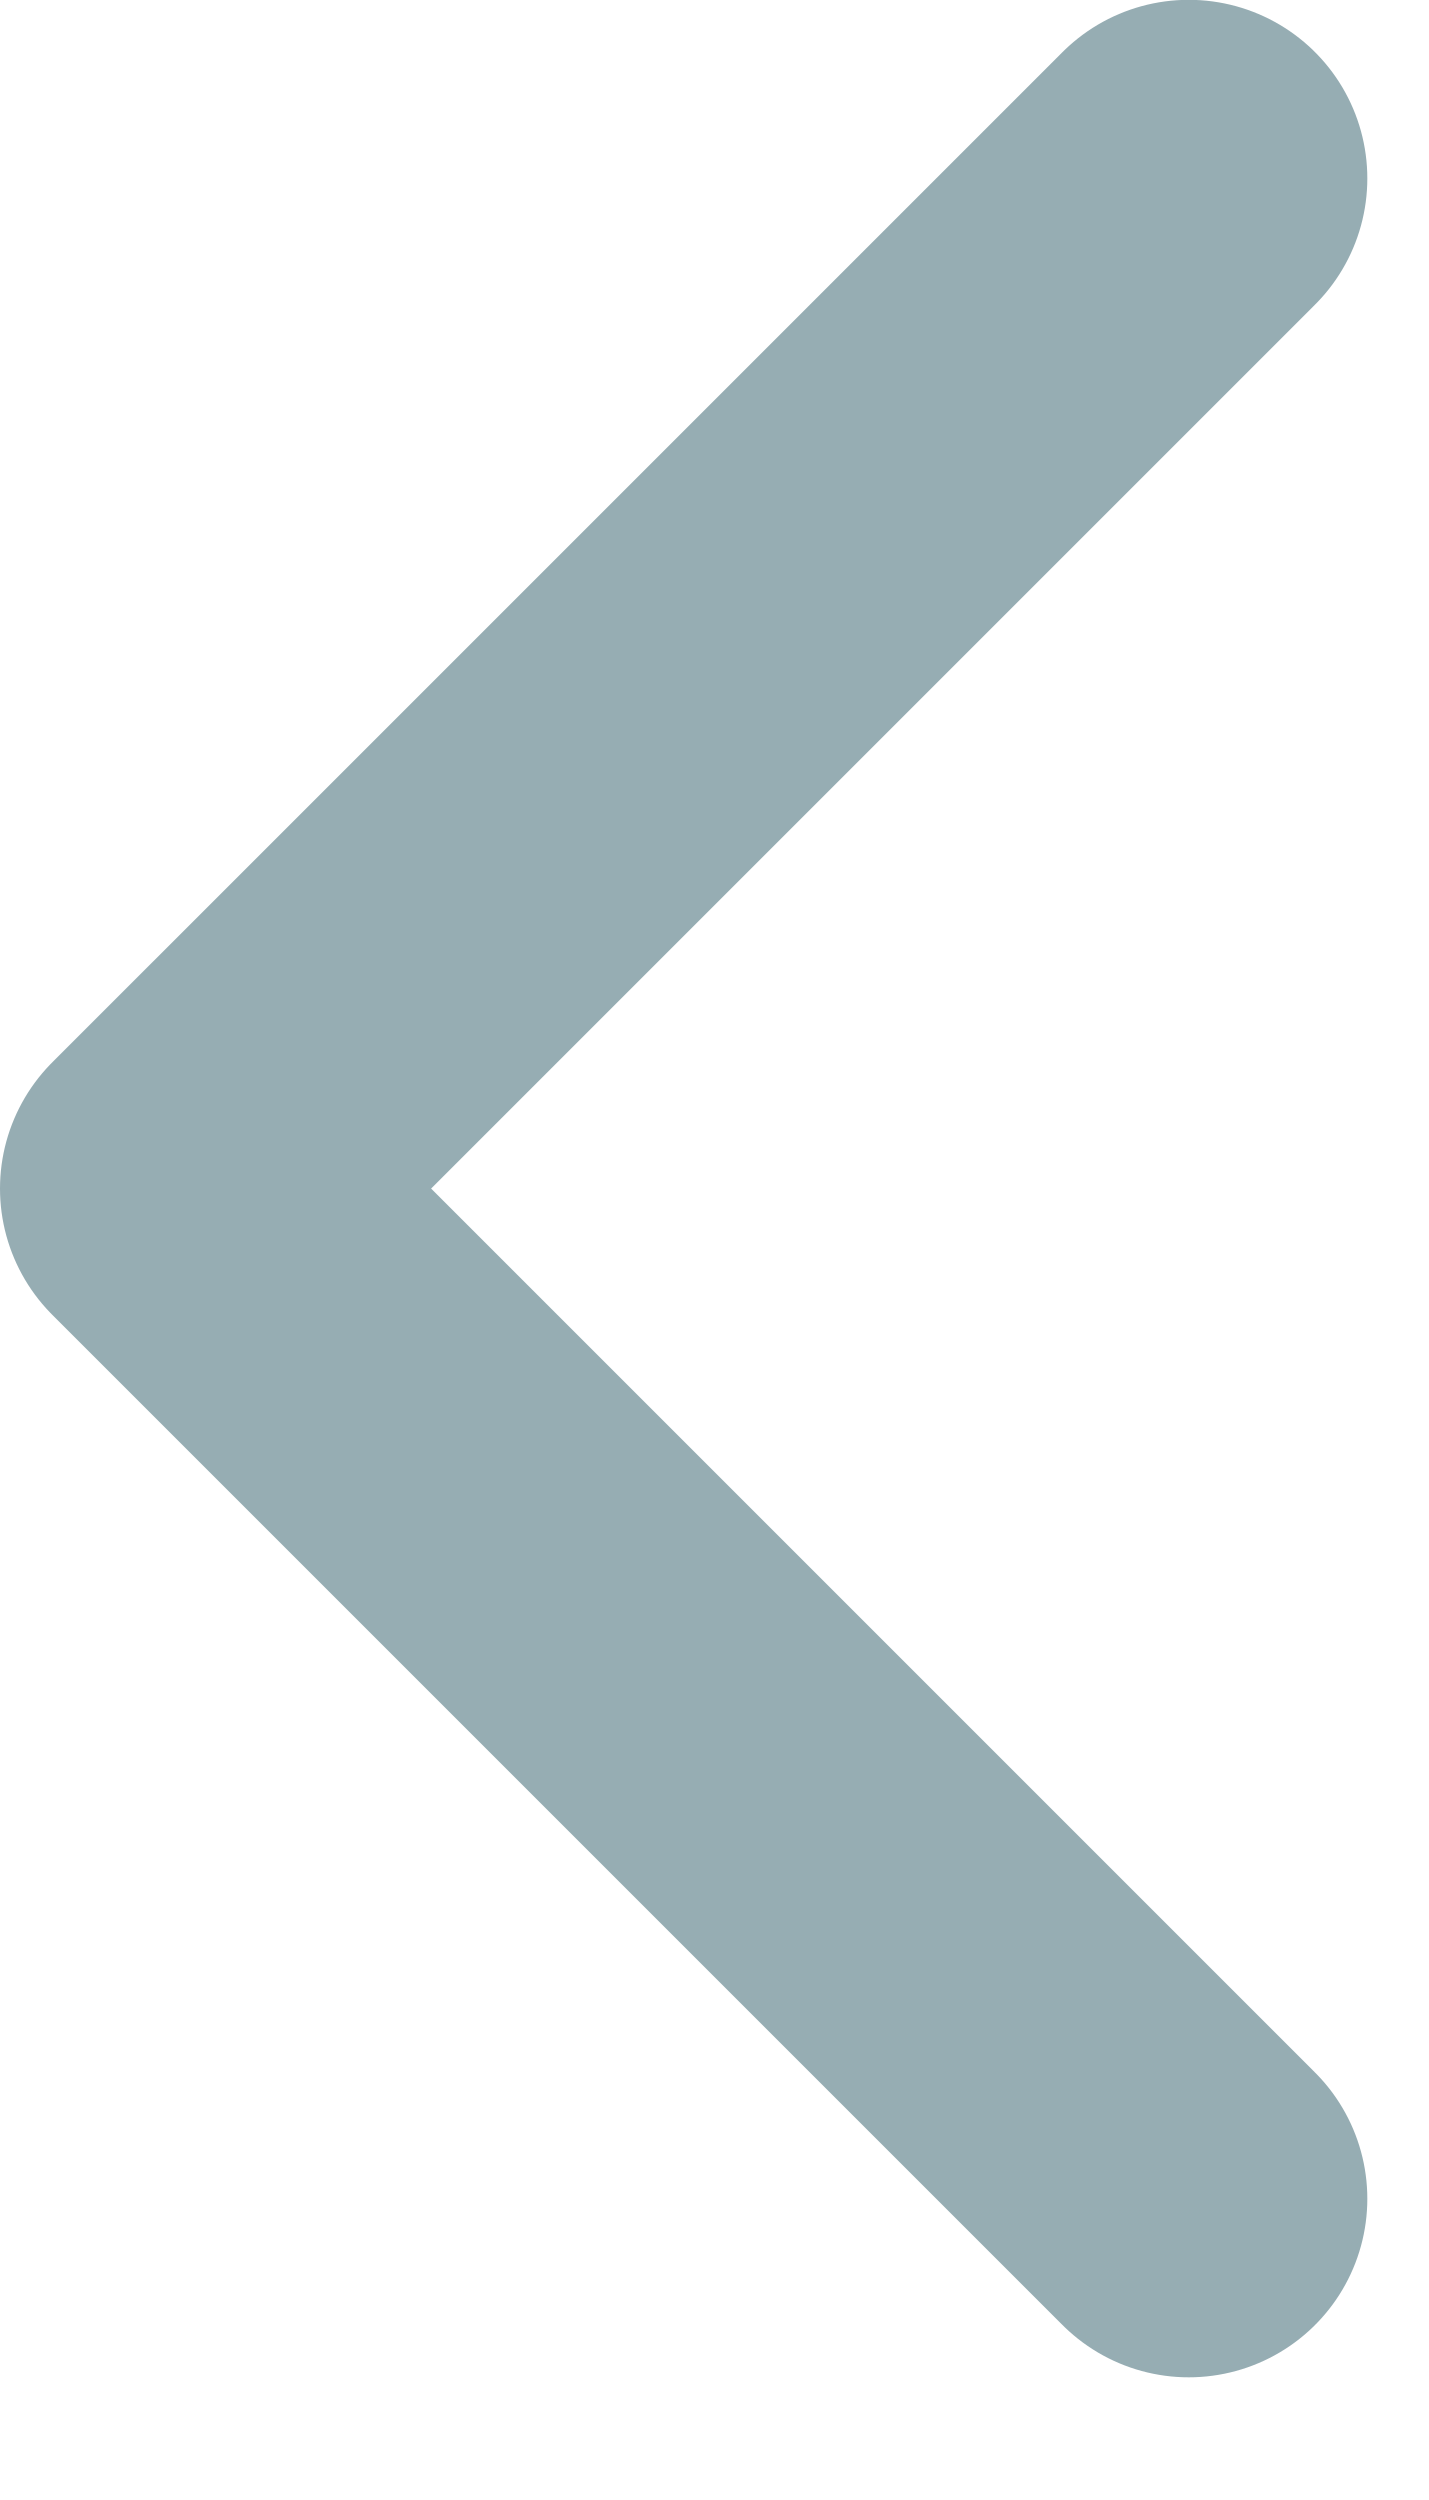
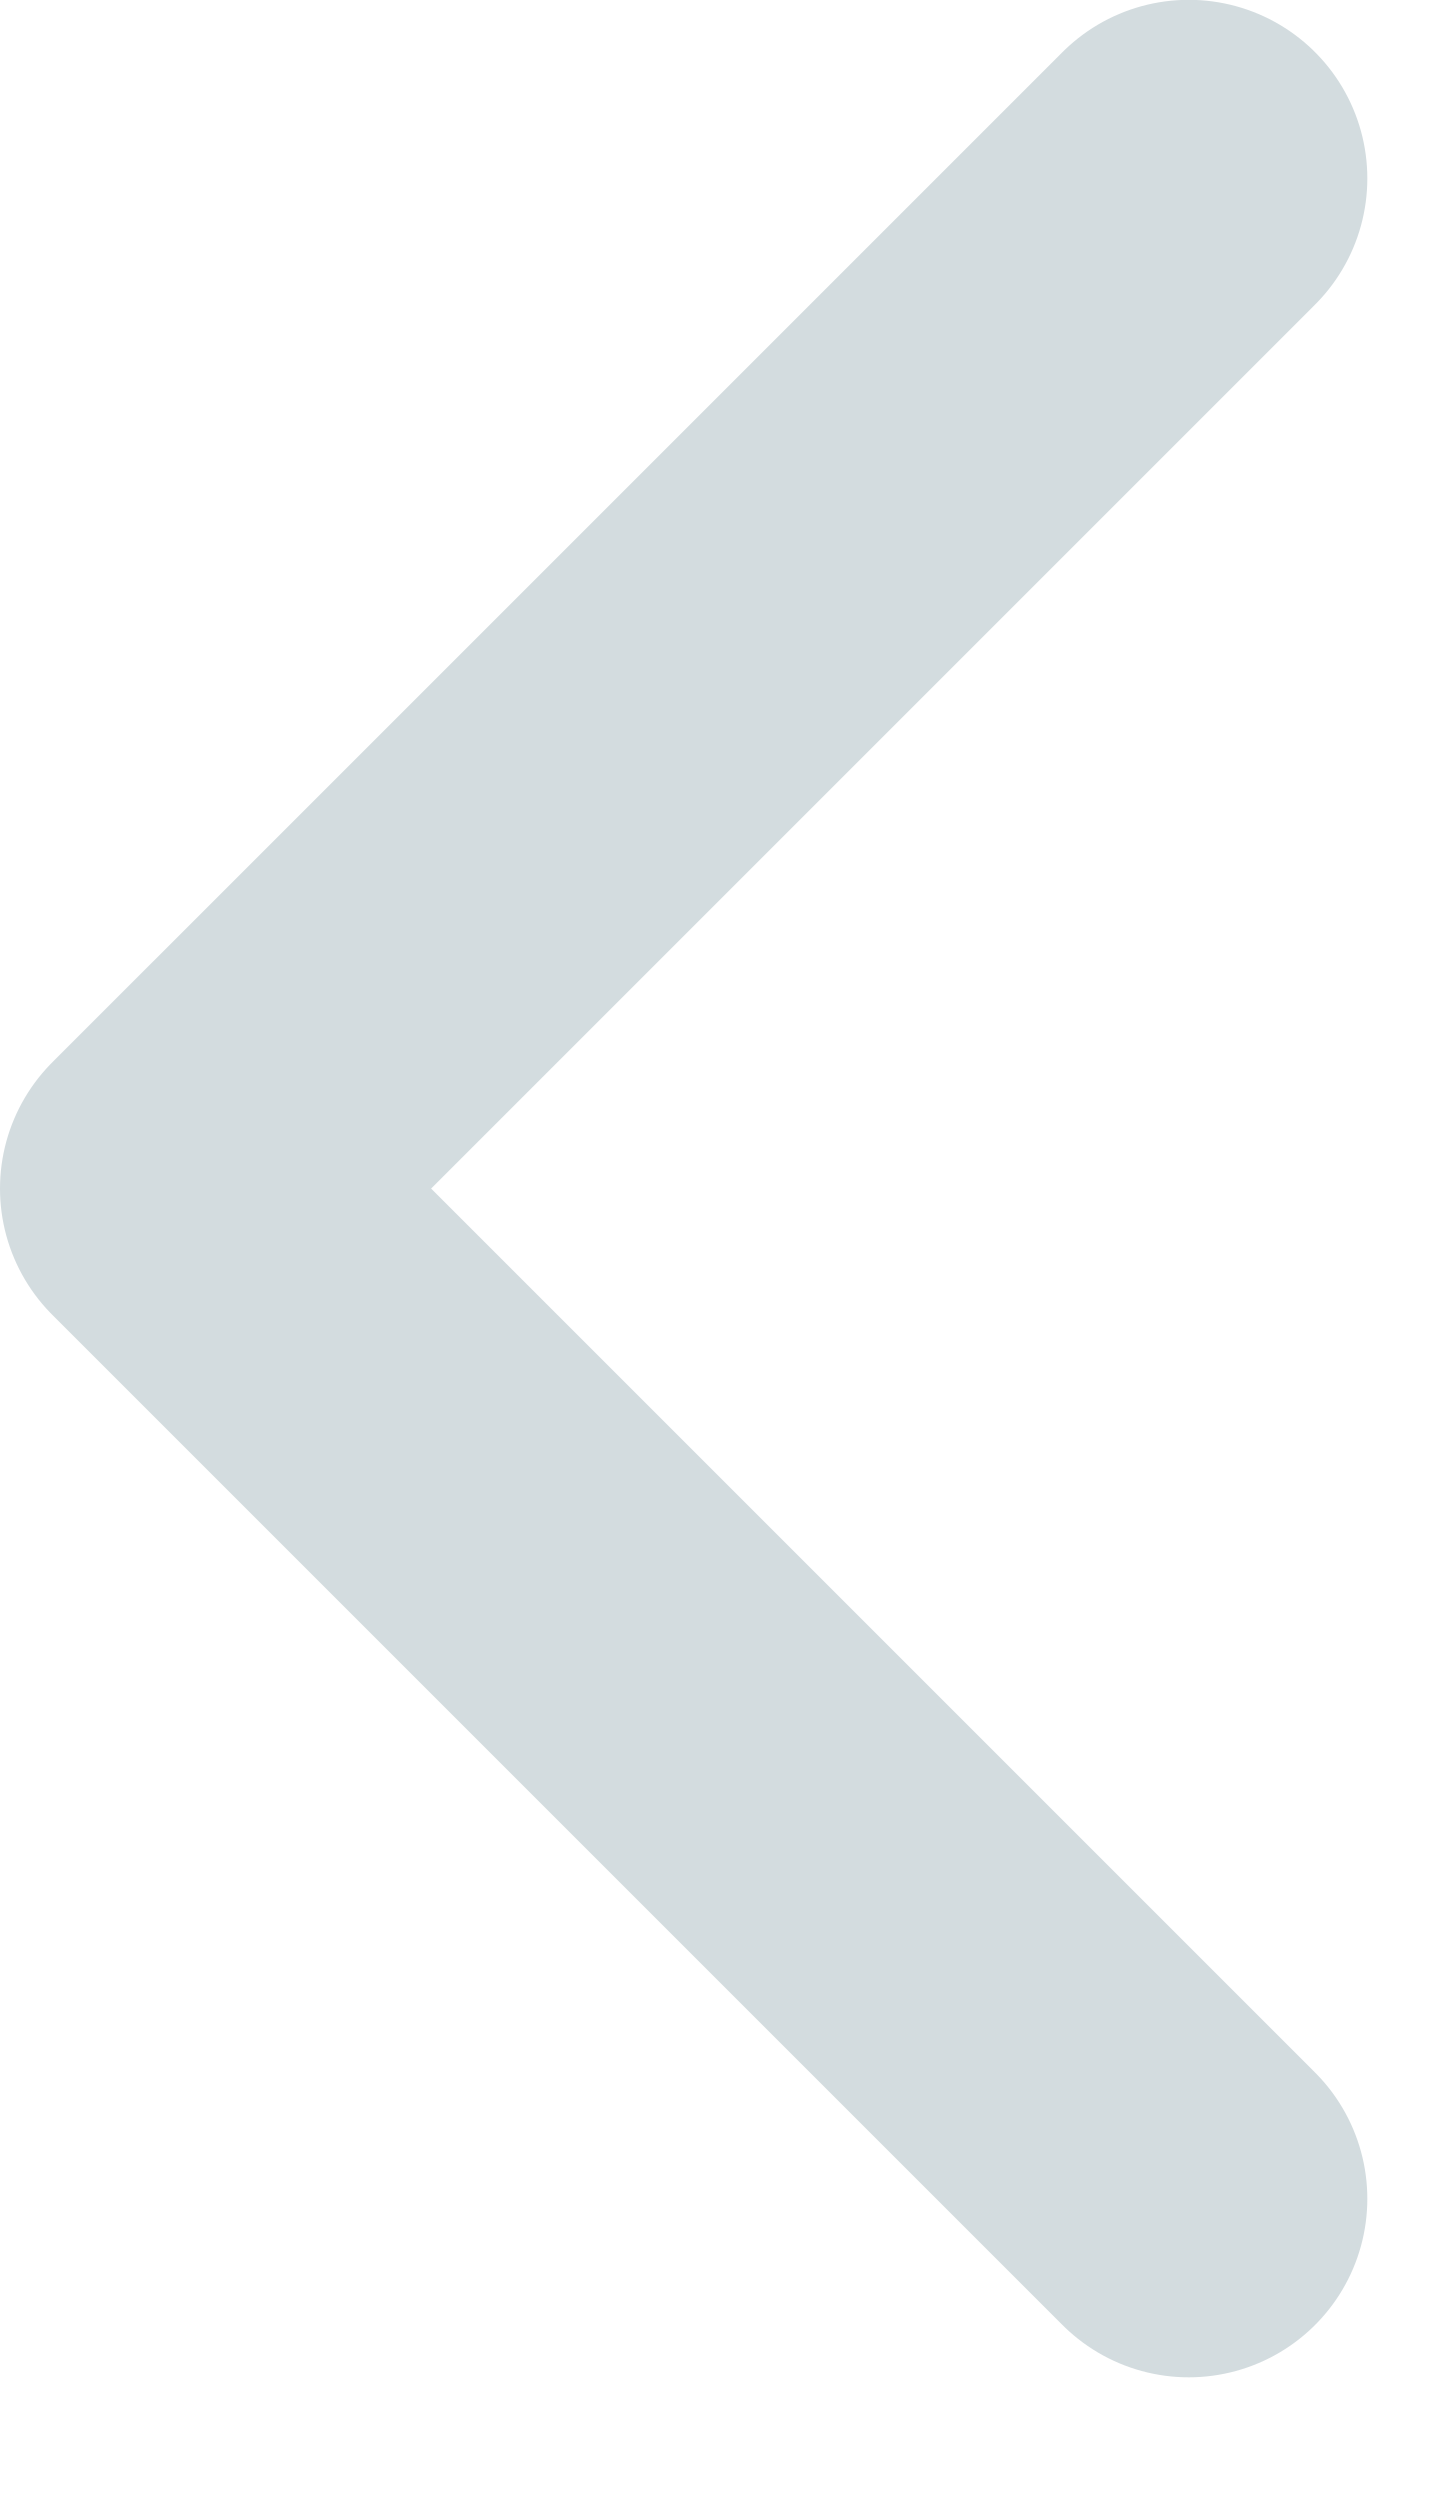
<svg xmlns="http://www.w3.org/2000/svg" width="8" height="14" viewBox="0 0 8 14" fill="none">
-   <path d="M6.657 0.999L1 6.656L6.657 12.313" stroke="#96ADB3" stroke-width="2" stroke-linecap="round" stroke-linejoin="round" />
+   <path d="M6.657 0.999L1 6.656L6.657 12.313" stroke="#d3dcdf" stroke-width="2" stroke-linecap="round" stroke-linejoin="round" />
</svg>
